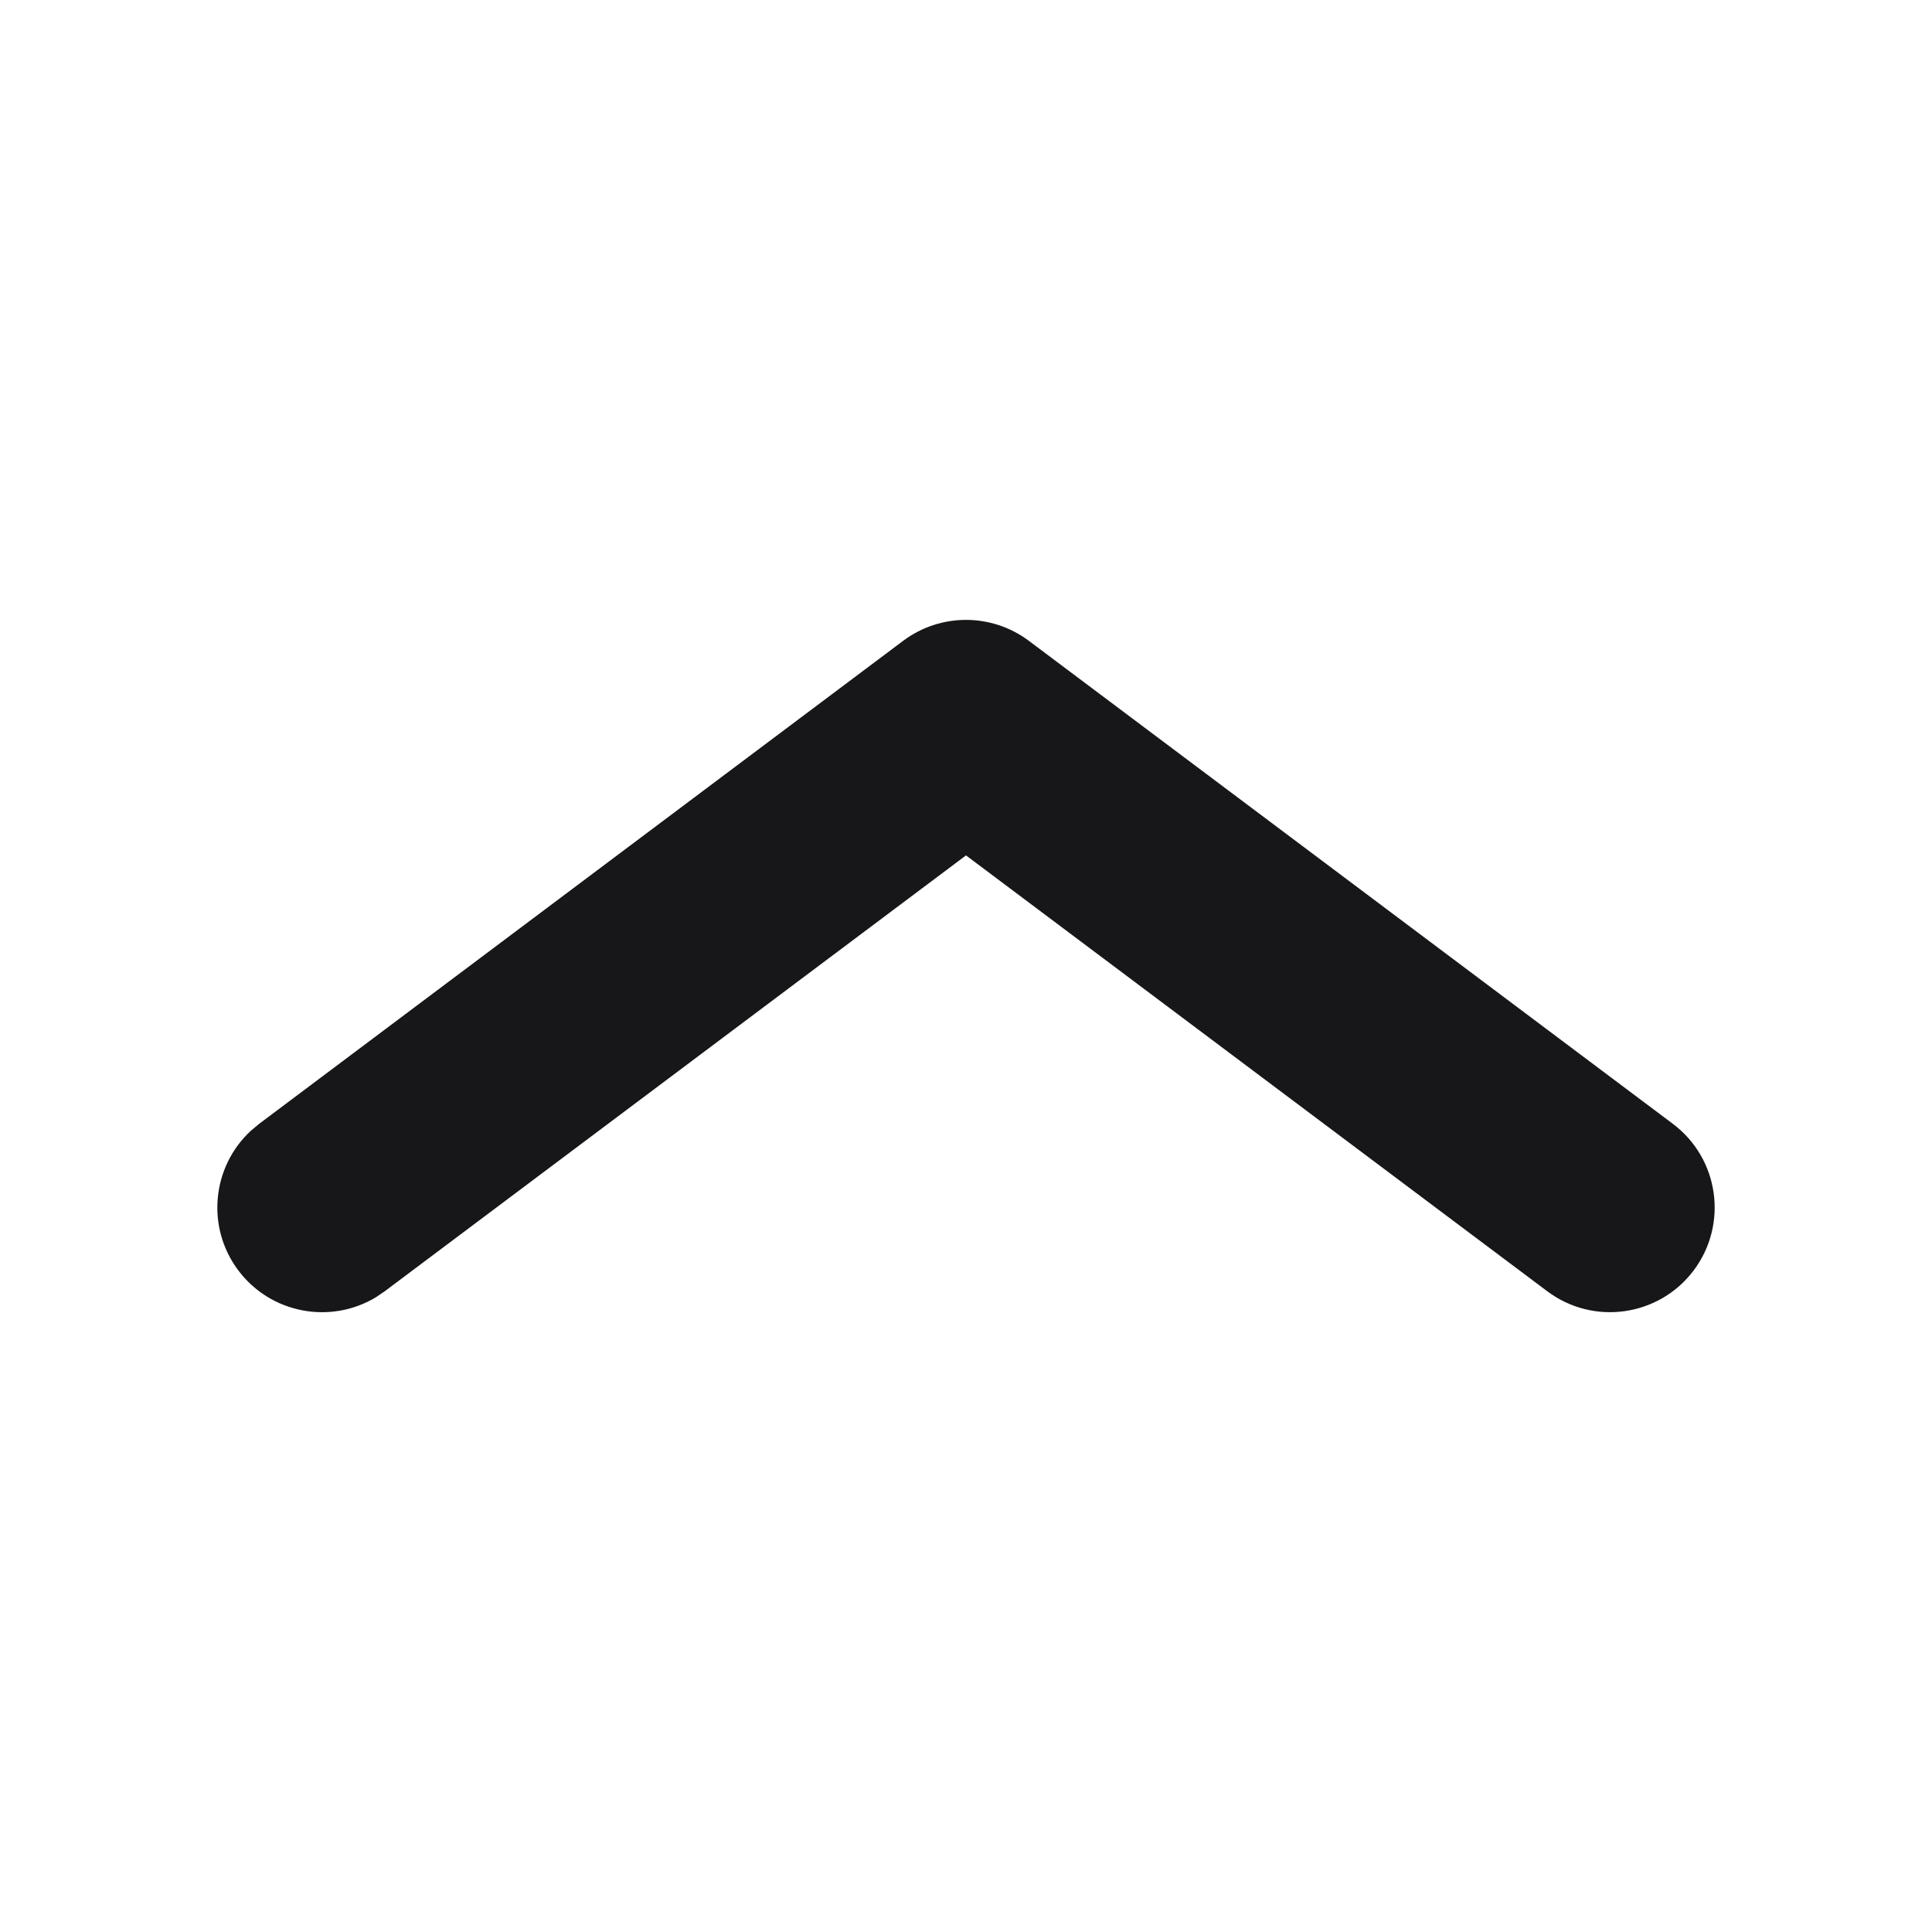
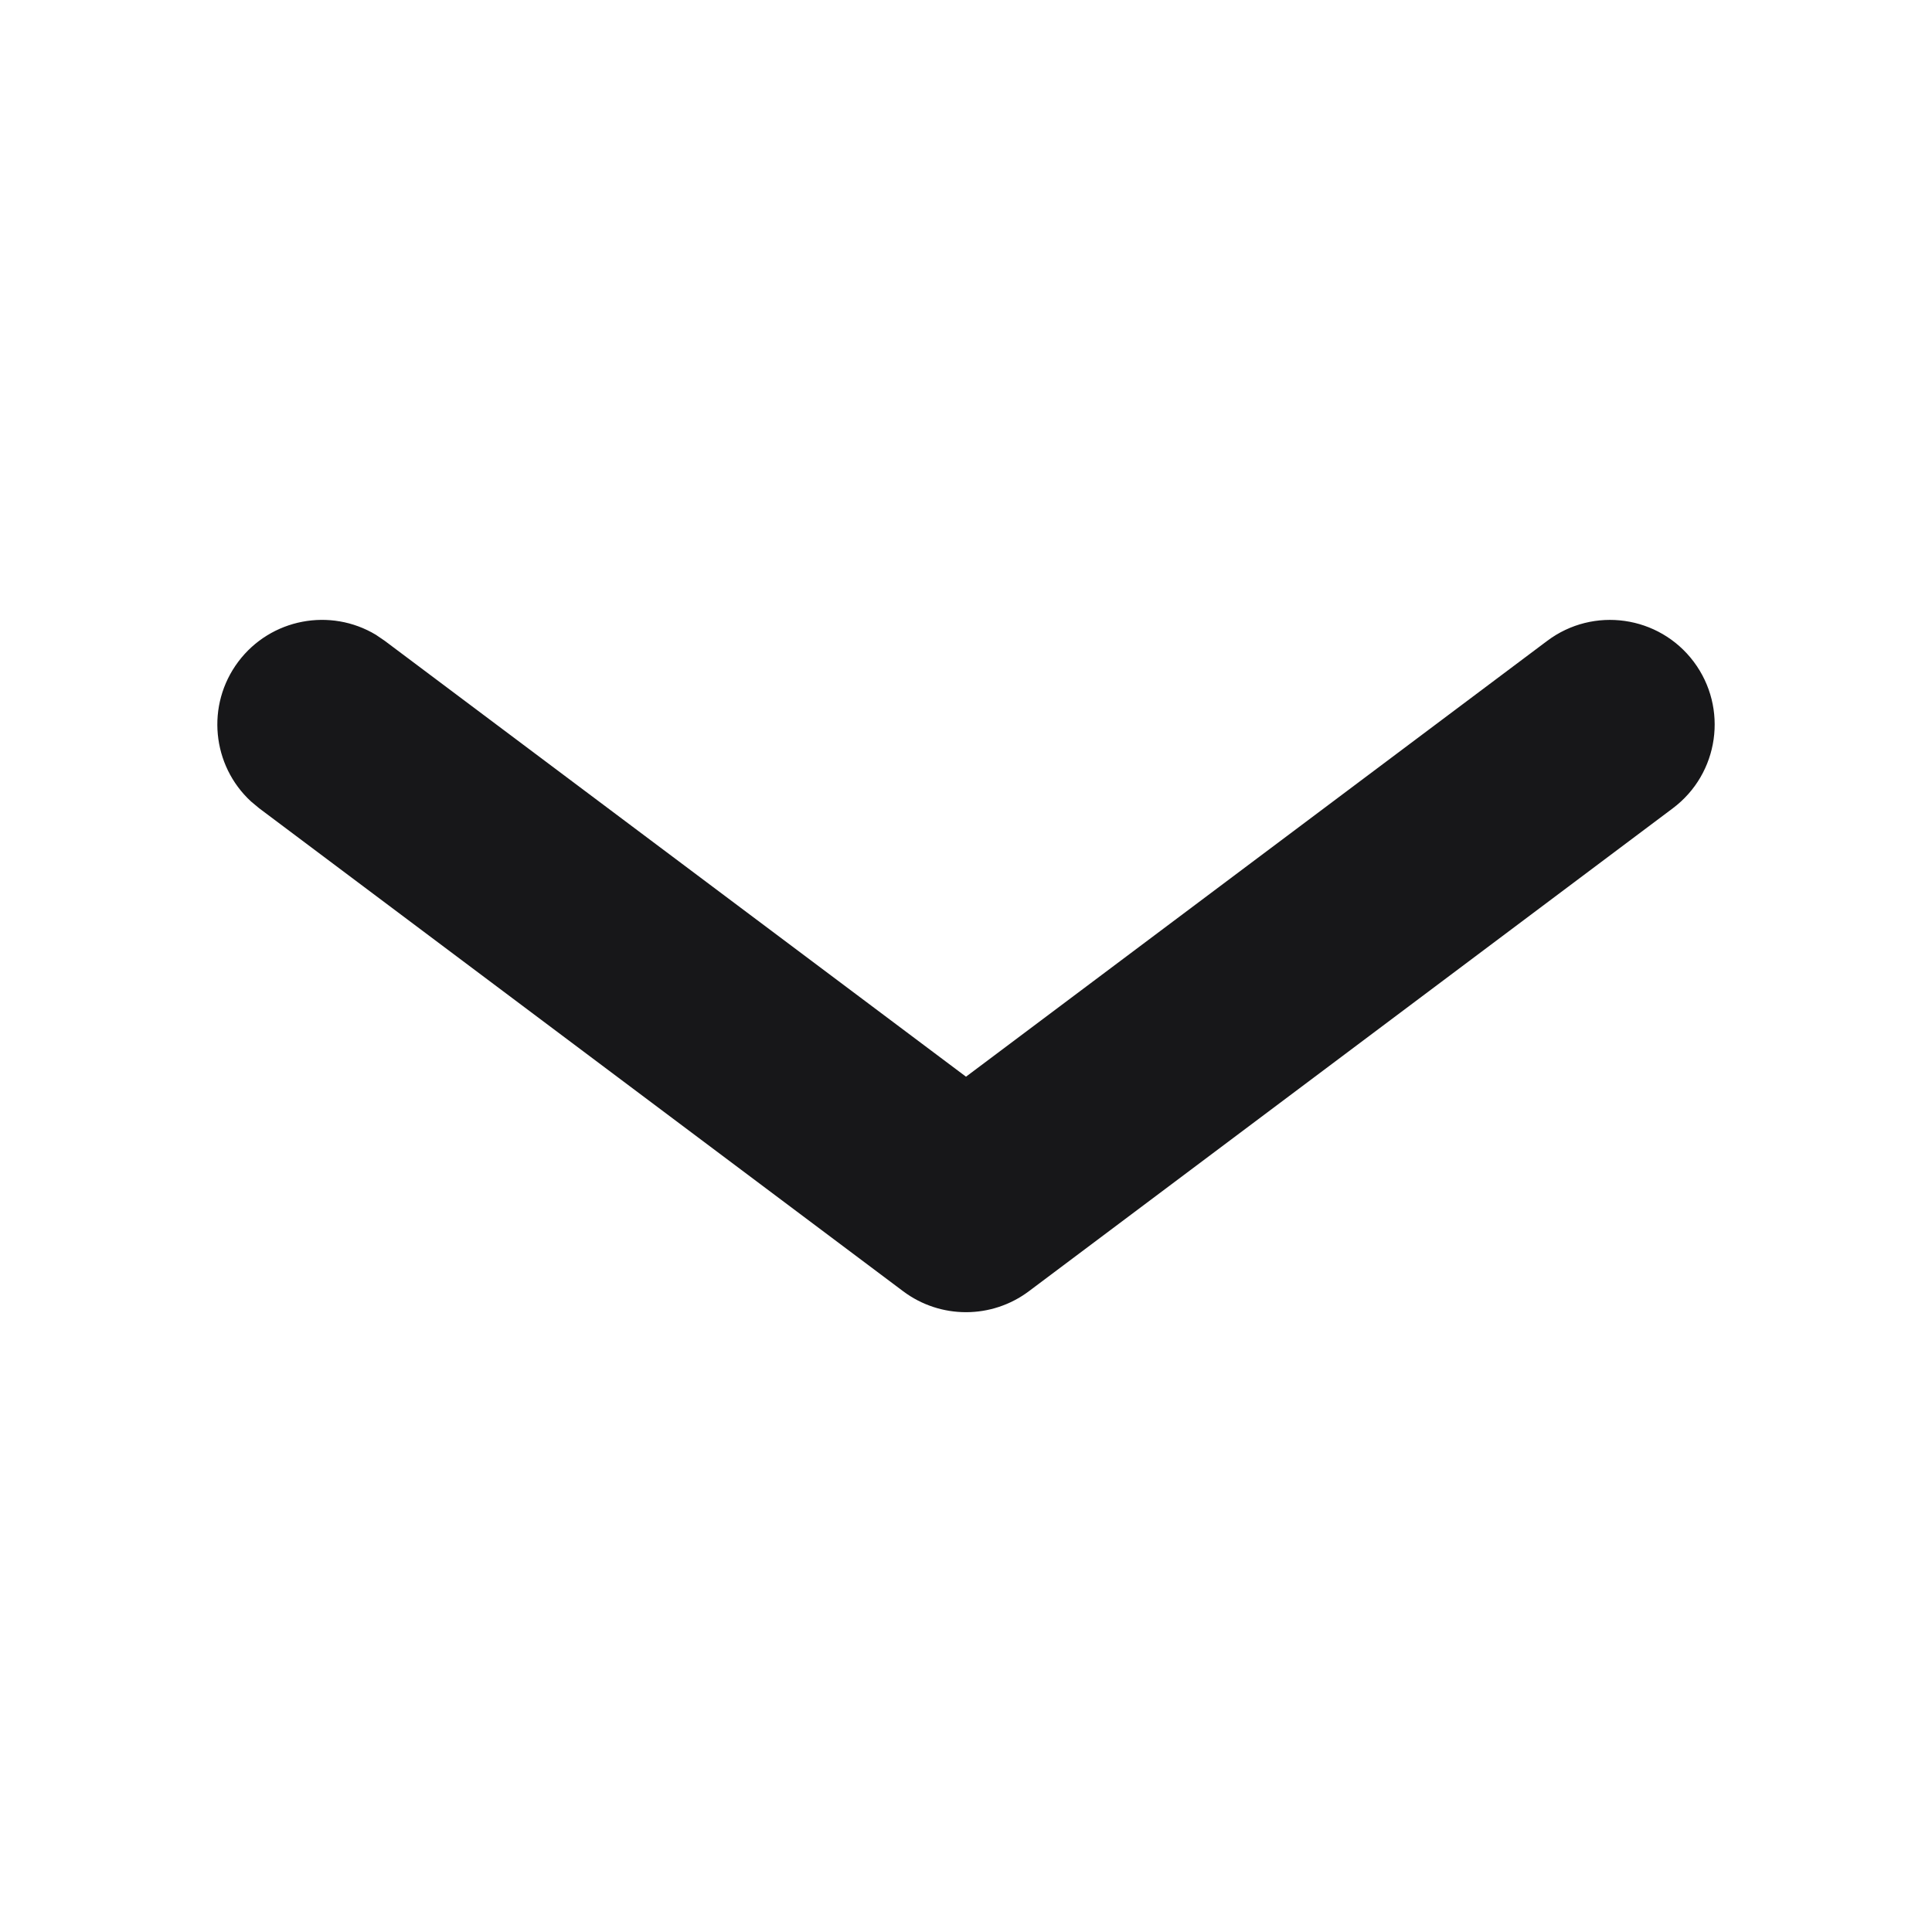
<svg xmlns="http://www.w3.org/2000/svg" width="24" height="24" viewBox="0 0 24 24" fill="none">
-   <path d="M2.96 15.781C3.364 16.319 4.106 16.455 4.67 16.115L4.78 16.04L12 10.626L19.22 16.04C19.794 16.471 20.609 16.355 21.04 15.781C21.471 15.206 21.355 14.391 20.78 13.96L12.78 7.96C12.318 7.614 11.682 7.614 11.22 7.96L3.22 13.96L3.118 14.045C2.633 14.492 2.556 15.242 2.96 15.781Z" fill="#171719" />
+   <path d="M2.96 8.22C3.364 7.682 4.106 7.546 4.67 7.886L4.78 7.961L12 13.375L19.22 7.961C19.794 7.53 20.609 7.646 21.04 8.22C21.471 8.795 21.355 9.61 20.78 10.041L12.78 16.041C12.318 16.387 11.682 16.387 11.22 16.041L3.22 10.041L3.118 9.956C2.633 9.509 2.556 8.759 2.96 8.22Z" fill="#171719" />
</svg>
